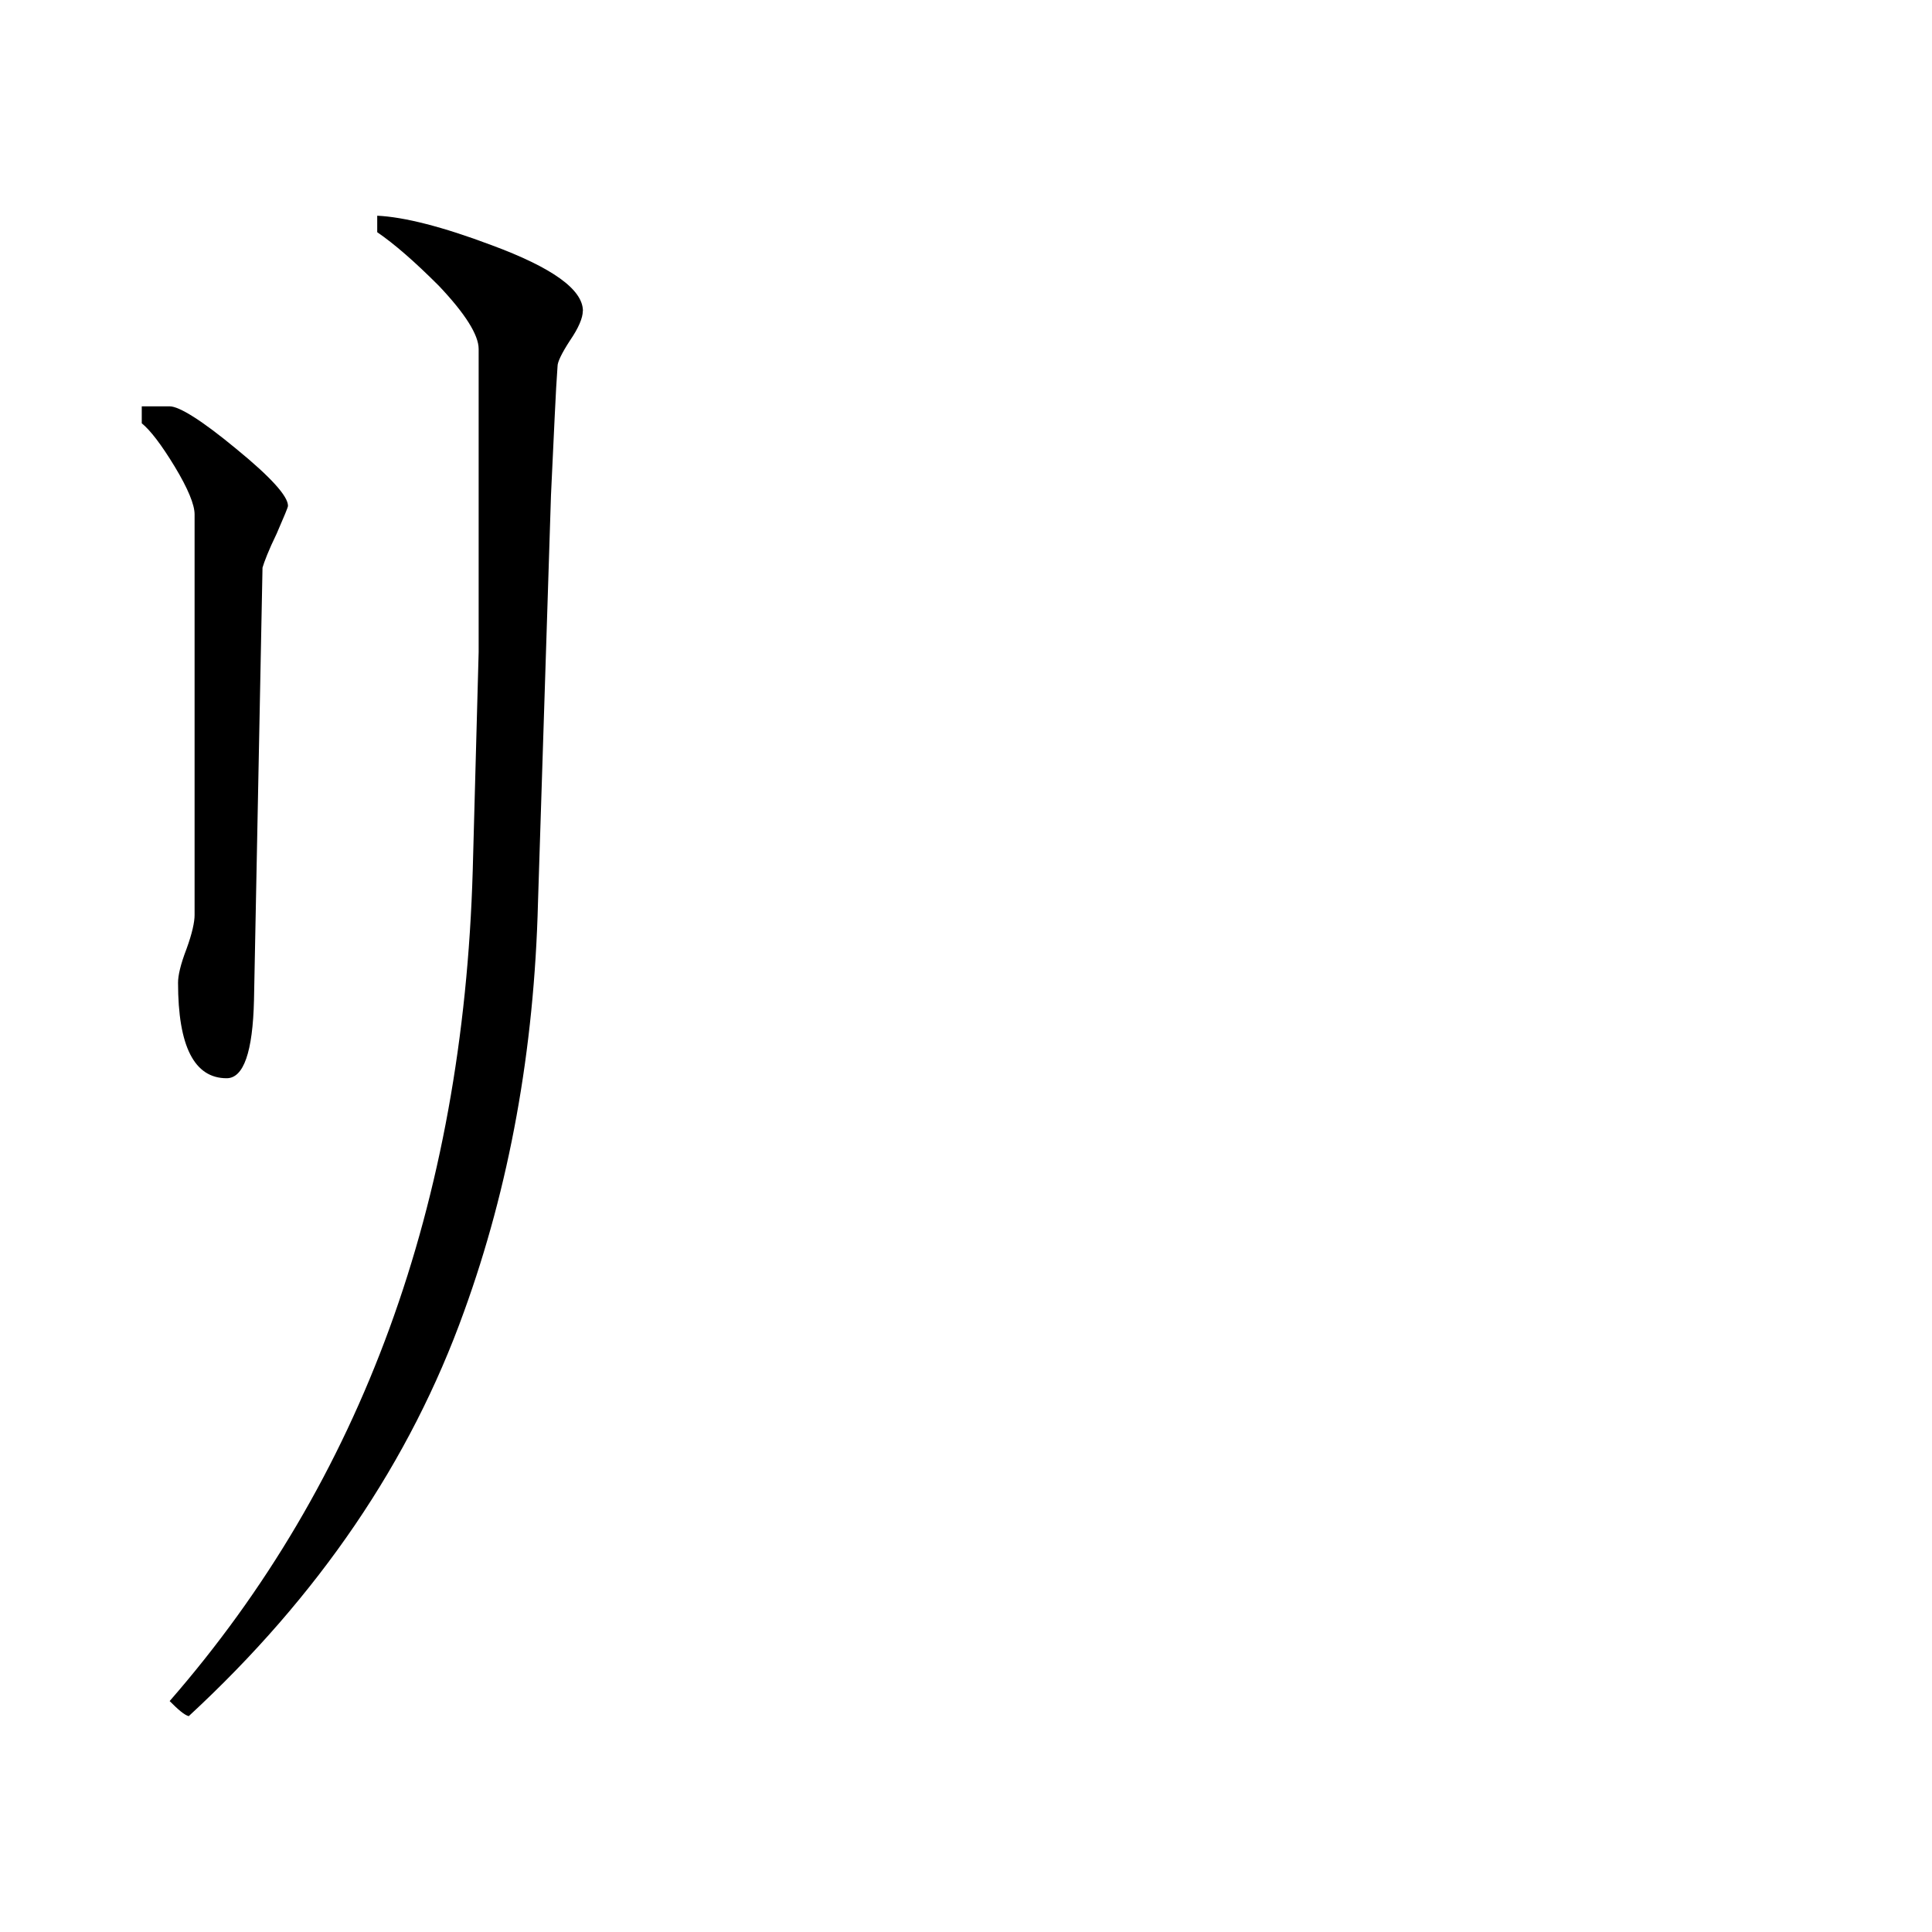
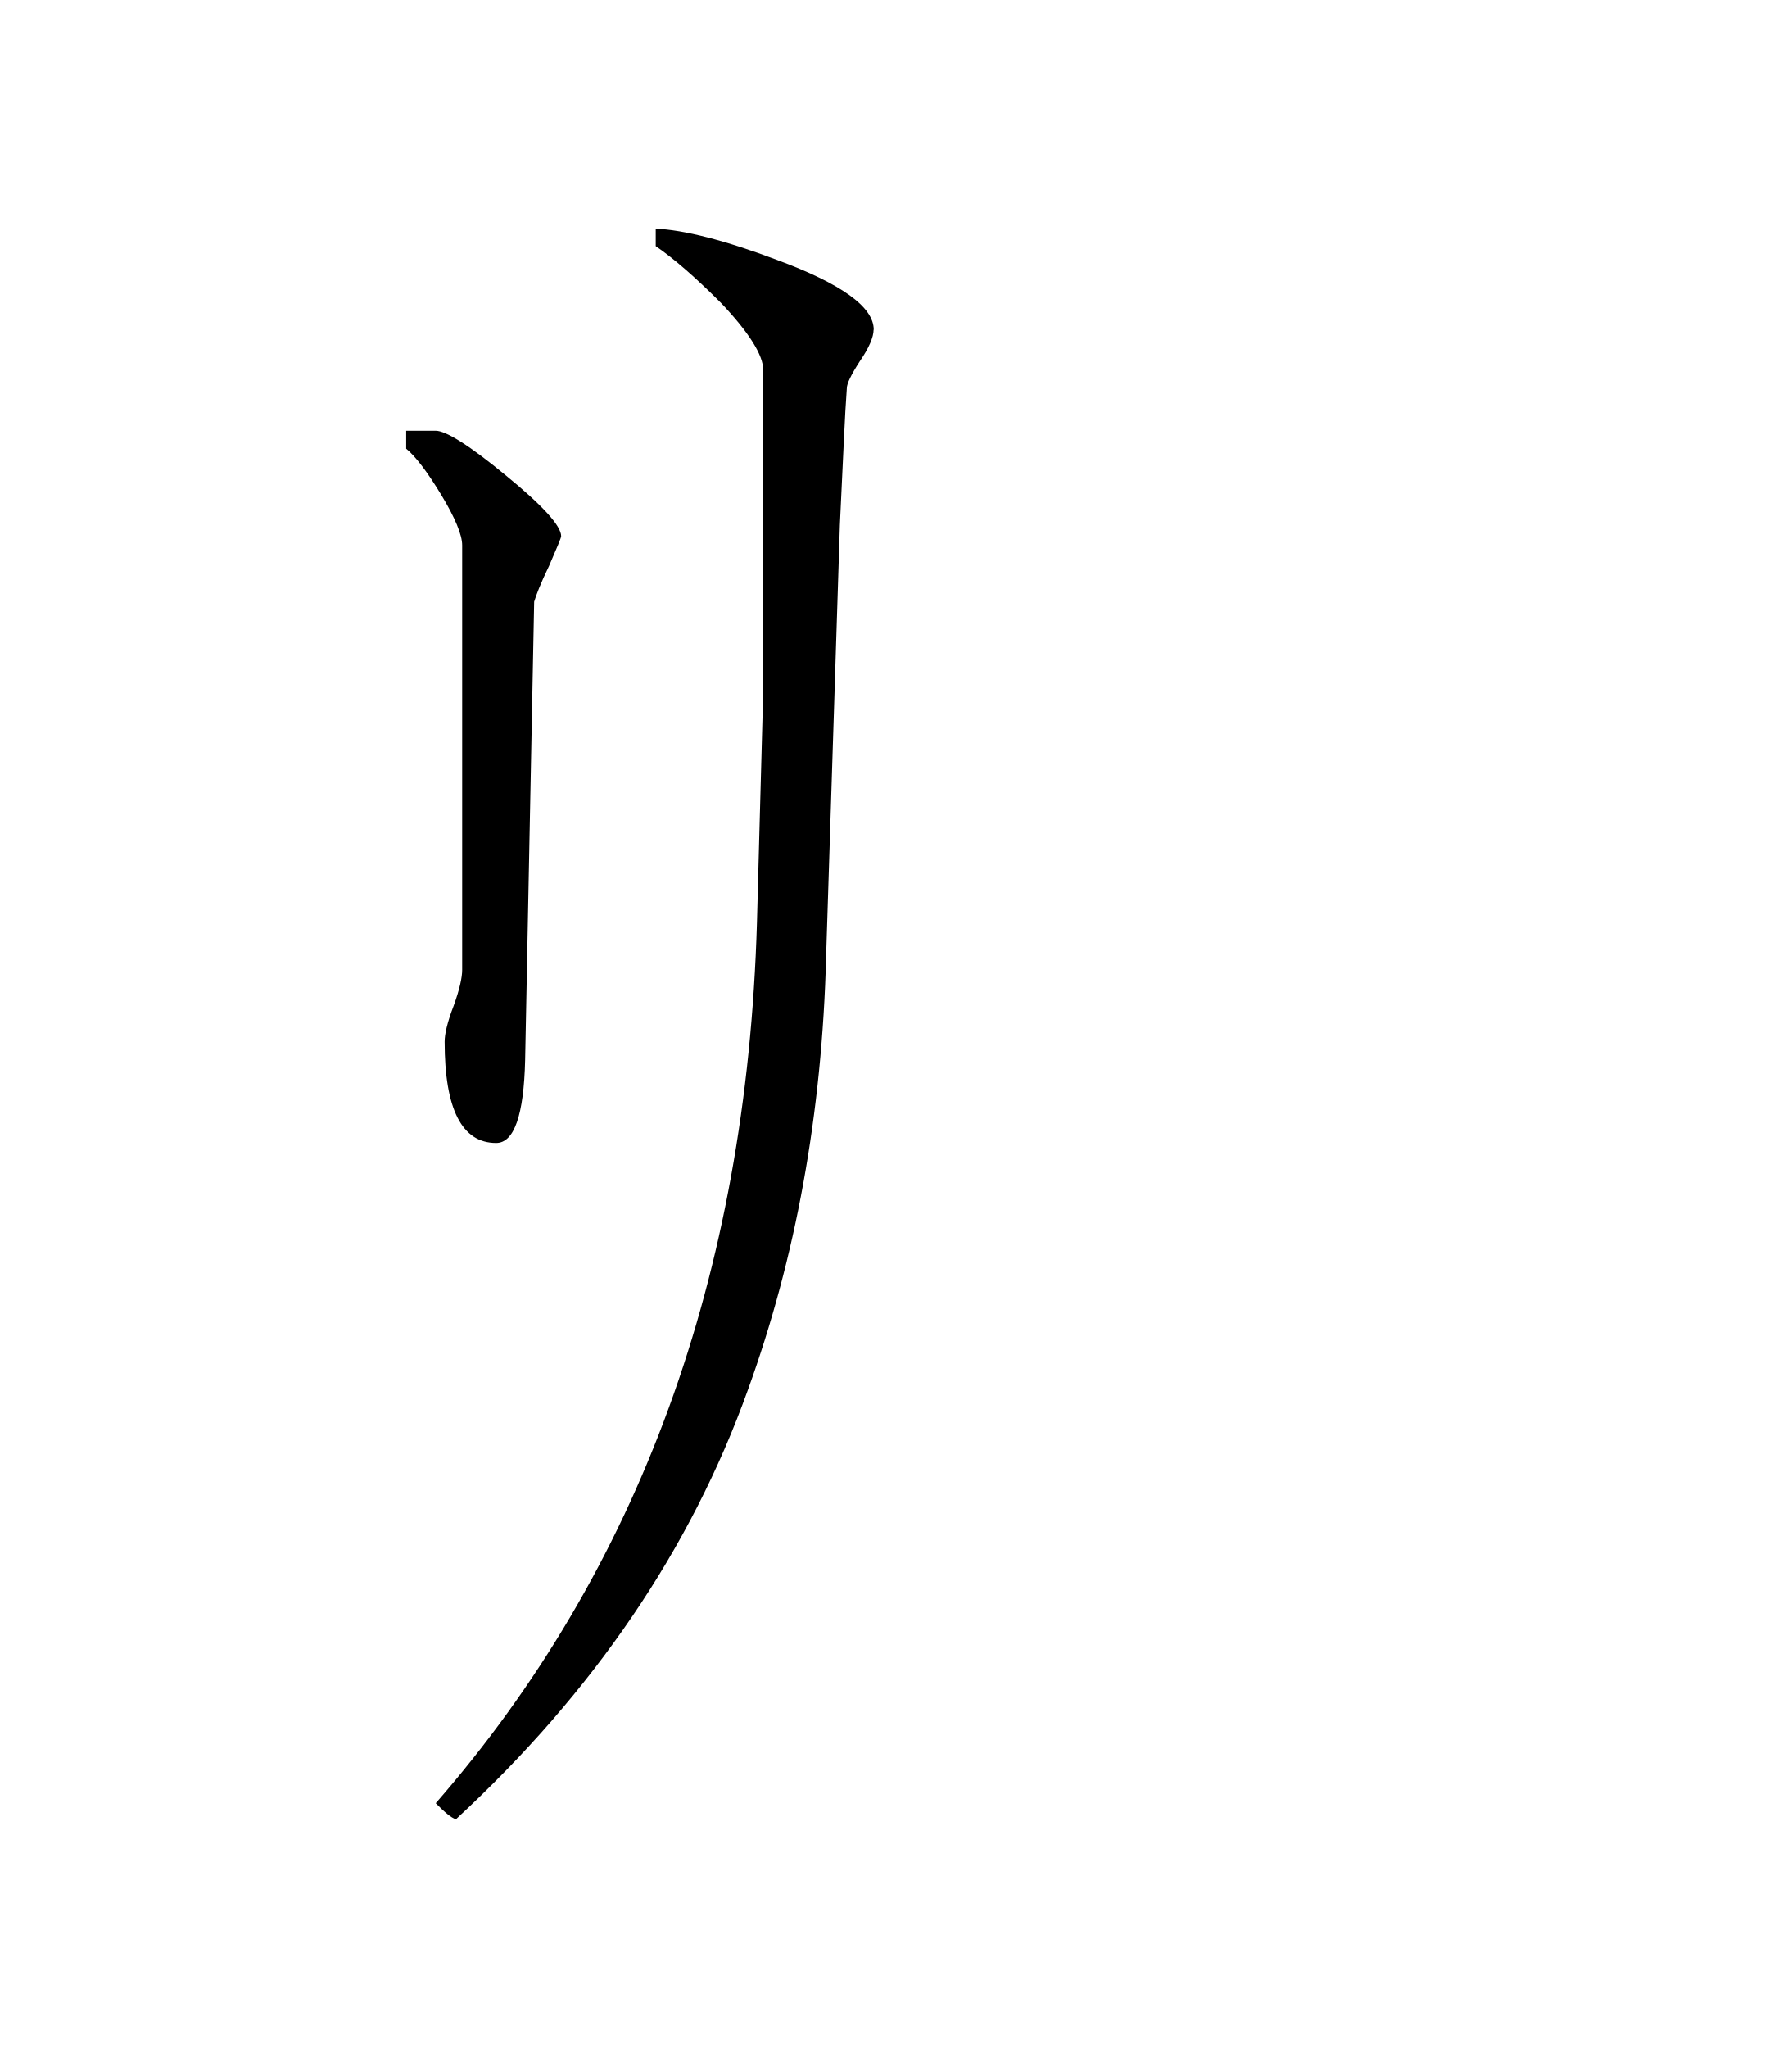
- <svg xmlns="http://www.w3.org/2000/svg" viewBox="4 4 32 32">
+ <svg xmlns="http://www.w3.org/2000/svg" viewBox="0 4 28 32">
  <path d="m8.77 12.379c0 .023-.066.18-.188.461-.133.273-.207.469-.234.562l-.141 7.16c-.02.863-.172 1.297-.453 1.297-.535 0-.805-.527-.805-1.582 0-.117.039-.297.141-.562.094-.258.133-.445.133-.559v-6.637c0-.16-.109-.426-.328-.789-.223-.367-.406-.605-.547-.719v-.281h.461c.16 0 .535.234 1.102.703.574.469.859.785.859.945zm4.883-3.227c0 .113-.07.281-.215.492-.137.211-.203.352-.203.418-.031.402-.059 1.113-.109 2.141l-.215 6.738c-.062 2.461-.477 4.719-1.223 6.777-.891 2.484-2.41 4.719-4.562 6.707-.074-.02-.176-.109-.316-.25 3.18-3.648 4.859-8.238 5.02-13.758l.098-3.617v-5.02c0-.23-.219-.582-.66-1.047-.402-.402-.734-.691-1.02-.887v-.273c.441.02 1.078.18 1.895.488 1.004.371 1.512.734 1.512 1.09zm0 0" />
</svg>
